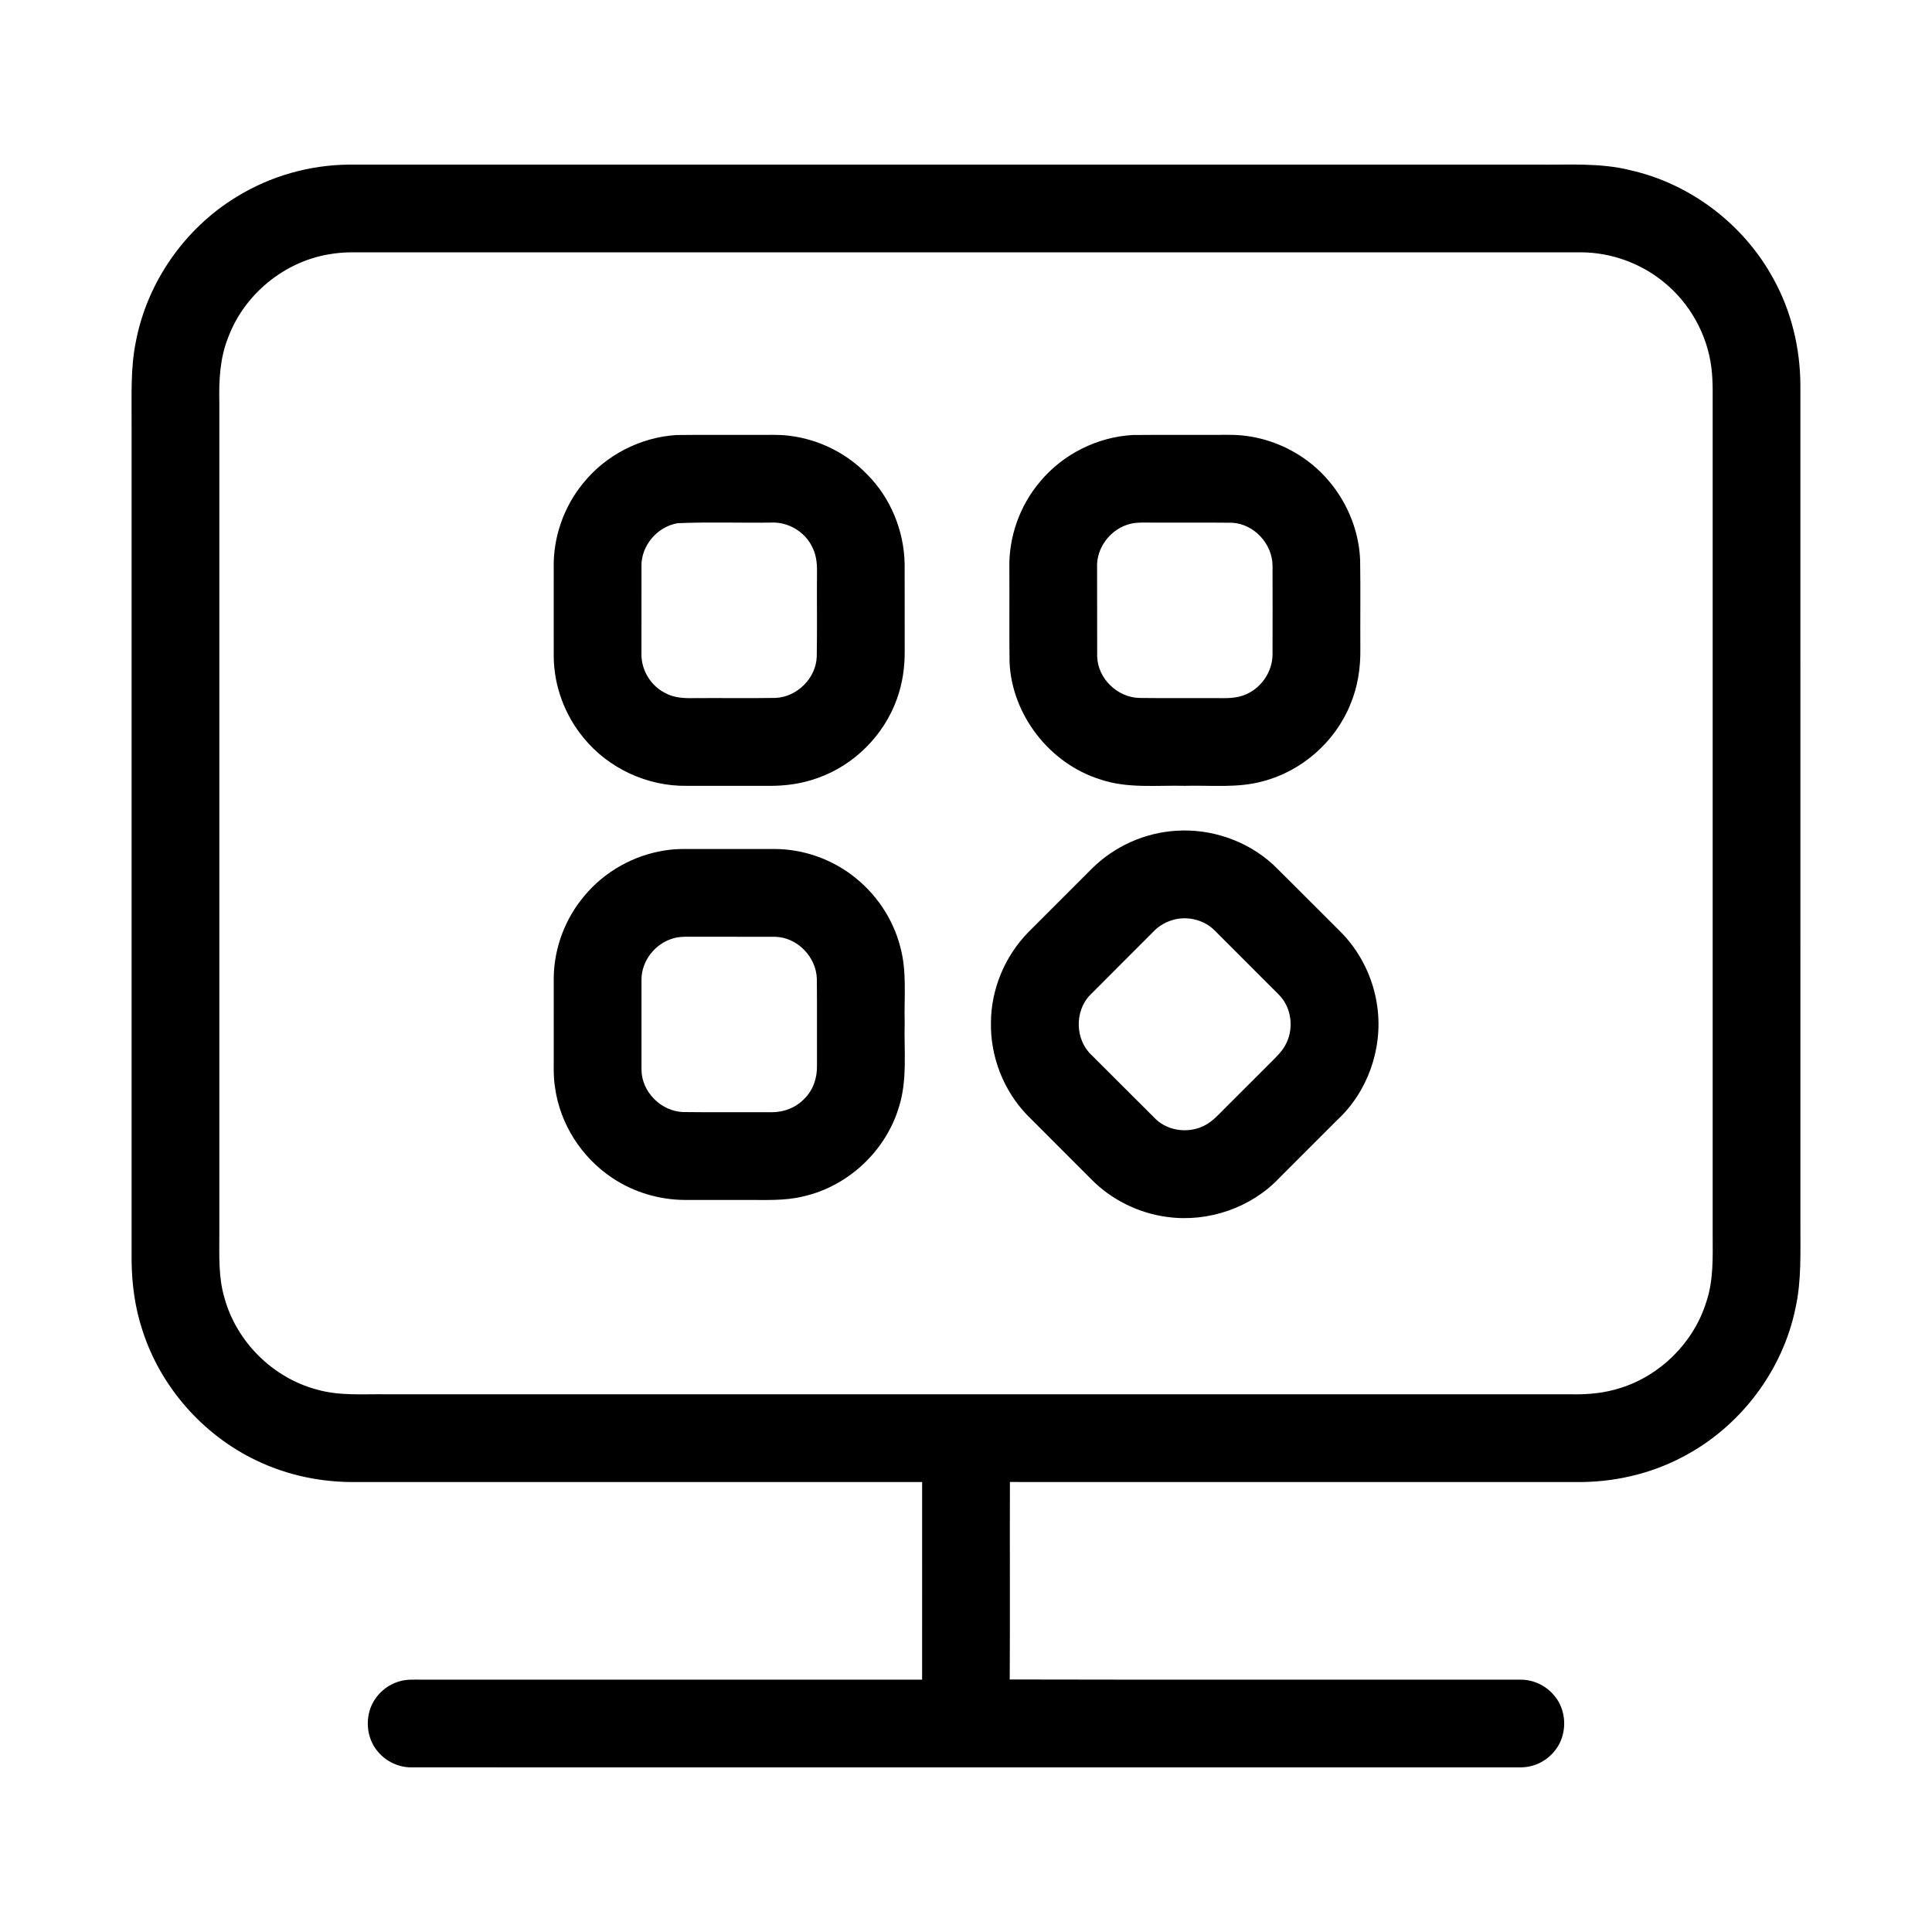
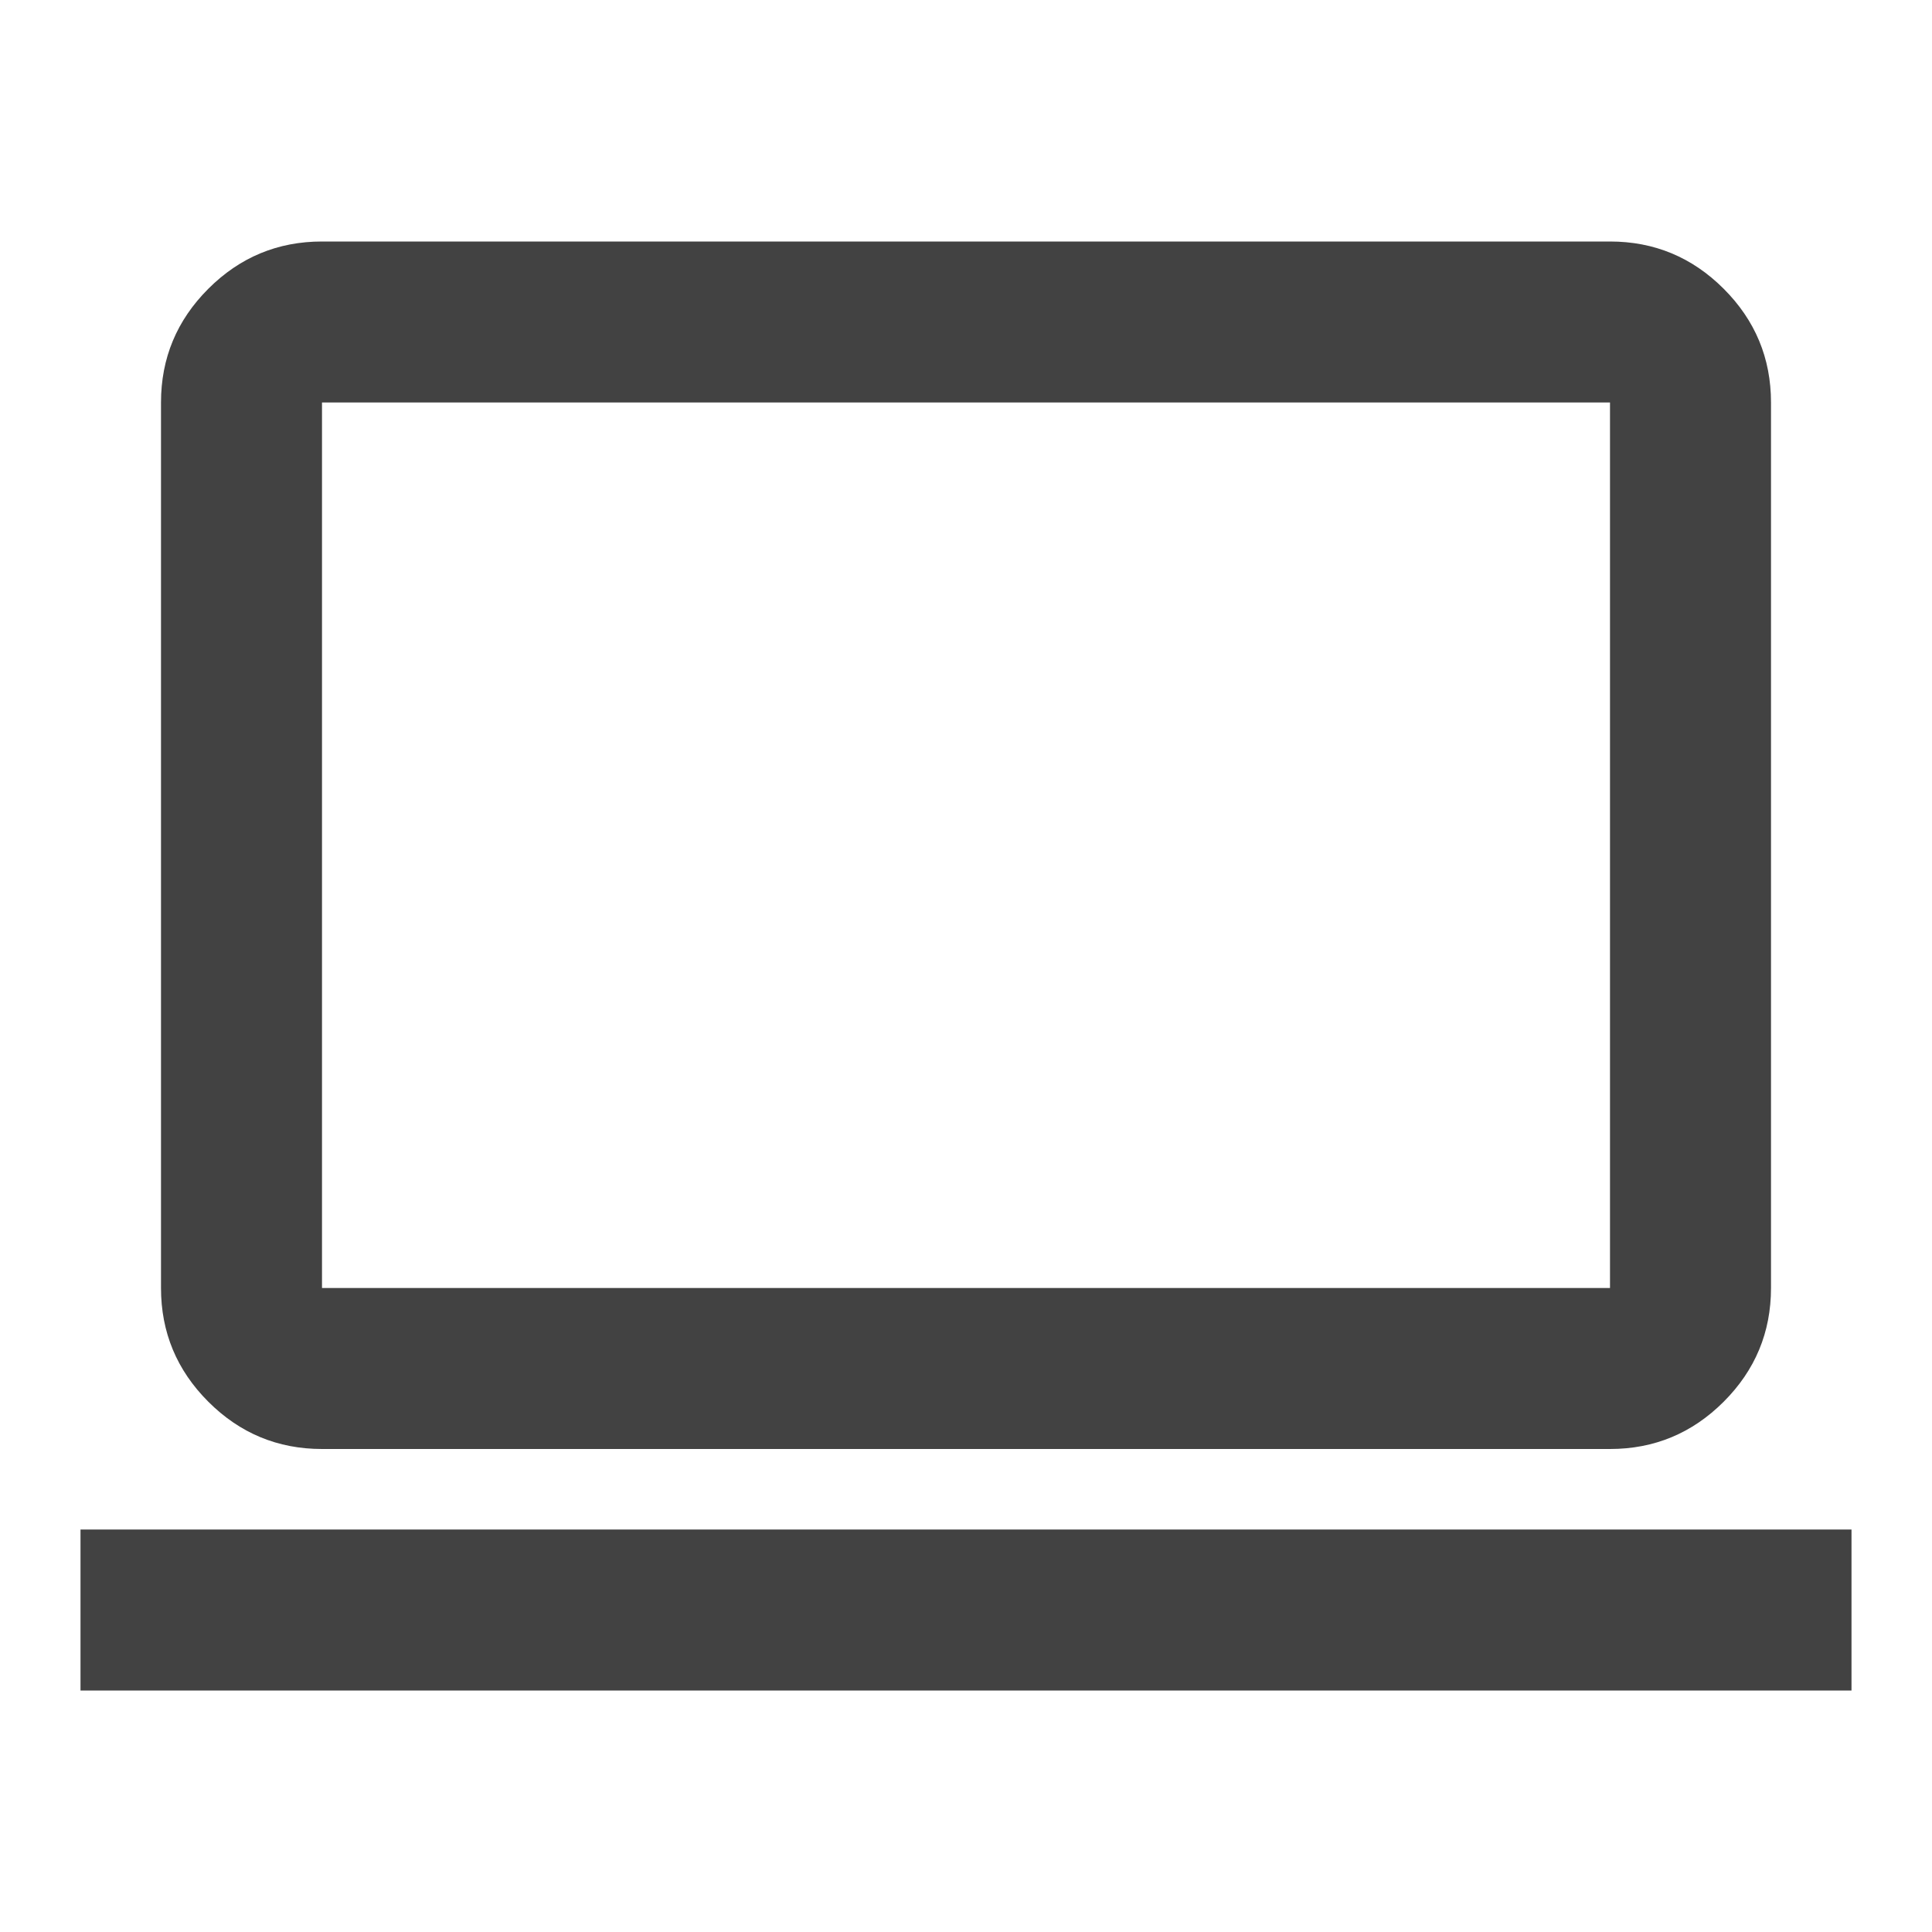
- <svg xmlns="http://www.w3.org/2000/svg" t="1727530230497" class="icon" viewBox="0 0 1024 1024" version="1.1" p-id="8433" width="200" height="200">
-   <path d="M125.32 104.38c17.85-11.03 38.76-16.98 59.75-17.13 209.97 0.01 419.95 0 629.93 0 16.35 0.19 32.96-1.07 48.99 2.94 32.1 7.19 60.46 28.86 76.07 57.78 9.4 17.08 14.08 36.57 14.18 56.04 0.03 148.32 0 296.64 0.01 444.97-0.07 14.74 0.64 29.68-2.57 44.19-6.82 33.47-29.42 63.15-59.66 78.94-17.45 9.27-37.3 13.7-57.02 13.4-99.91-0.03-199.82 0.01-299.73-0.02-0.09 34.89 0.09 69.78-0.09 104.67 90.28 0.22 180.57 0.02 270.86 0.1 6.69-0.01 13.27 3.09 17.56 8.22 5.29 6.01 6.77 14.89 4.28 22.43-2.43 7.59-9.15 13.61-16.93 15.27-3.6 0.85-7.32 0.52-10.97 0.57-194-0.01-388 0.01-582.01-0.01-6.67 0.01-13.24-3.07-17.54-8.17-5.11-5.79-6.67-14.24-4.6-21.59 2.11-7.66 8.55-13.91 16.21-15.92 3.88-1.12 7.96-0.78 11.95-0.81h264.75c0.01-34.92 0.01-69.83 0.01-104.75-99.92 0.01-199.85-0.01-299.77 0.01-18.23 0.26-36.57-3.46-53.02-11.4-28.49-13.54-50.98-39.16-60.54-69.24-3.91-11.88-5.56-24.4-5.67-36.87-0.01-147.99 0-295.98 0-443.98 0.09-14.38-0.65-28.92 2.29-43.1 6.05-31.46 25.92-59.89 53.28-76.54m49.19 30.38c-24.05 3.96-45.25 21.45-53.66 44.34-4.29 10.75-4.85 22.47-4.6 33.91v441.01c0.02 11.37-0.56 23 2.76 34.03 6.41 23.18 25.61 42.22 48.84 48.41 12.07 3.5 24.74 2.35 37.13 2.54 209.33 0 418.67-0.01 628 0.01 8.69 0.18 17.47-0.64 25.77-3.32 21.31-6.62 38.84-24.06 45.53-45.35 4.04-11.69 3.48-24.21 3.47-36.38V217.98c-0.06-7.66 0.28-15.35-0.66-22.98-2.16-17.74-11.51-34.48-25.46-45.65-12.2-9.93-27.83-15.54-43.56-15.61-217.7 0.02-435.4-0.01-653.1 0.02-3.51 0.07-7.01 0.42-10.46 1z" p-id="8434" />
-   <path d="M358.45 230.58c14.17-0.2 28.35-0.02 42.53-0.08 5.66 0.08 11.36-0.29 17.01 0.42 15.65 1.78 30.61 9.12 41.55 20.46 12.52 12.48 19.65 30 19.94 47.63 0.06 15.32-0.01 30.64 0.03 45.97 0.09 8.69-1.19 17.44-4.18 25.63-6.86 19.13-22.57 34.86-41.73 41.67-8.48 3.14-17.58 4.35-26.59 4.23-14.33-0.02-28.66-0.01-42.98 0-20.9 0.31-41.64-9.28-54.8-25.53-9.89-12-15.62-27.4-15.74-42.97 0.01-15.68 0.02-31.35-0.01-47.02-0.34-16.21 5.36-32.45 15.66-44.95 11.95-14.85 30.3-24.26 49.31-25.46m0.83 46.72c-10.74 1.7-19.45 11.75-19.28 22.68 0 15.66 0 31.33-0.01 46.99-0.02 8.46 5.1 16.67 12.69 20.4 4.67 2.56 10.12 2.77 15.32 2.64 14.35-0.1 28.71 0.13 43.06-0.1 11.41-0.49 21.43-10.44 21.84-21.88 0.25-15.02 0-30.06 0.12-45.09 0.09-4.55-0.47-9.24-2.67-13.29-3.87-7.9-12.6-13.03-21.37-12.67-16.56 0.24-33.17-0.39-49.7 0.32zM600.43 230.56c16.84-0.15 33.67 0 50.51-0.08 13.28-0.19 26.55 3.69 37.74 10.82 18.91 11.9 31.4 33.3 32.22 55.66 0.25 15.68 0.01 31.36 0.11 47.04 0.15 10.02-1.4 20.15-5.32 29.41-8.03 19.83-25.77 35.36-46.49 40.73-13.42 3.65-27.43 1.99-41.15 2.36-15.06-0.37-30.59 1.56-45.11-3.47-26.61-8.37-46.61-34.09-47.86-62.01-0.2-16.67 0-33.35-0.1-50.02-0.34-16.56 5.59-33.15 16.32-45.76 12.06-14.51 30.29-23.65 49.13-24.68m-1.03 47.02c-10.49 2.35-18.51 12.63-17.92 23.42 0.07 15.67-0.03 31.35 0.05 47.02 0.35 11.66 10.74 21.64 22.33 21.91 13.38 0.17 26.76 0.02 40.14 0.07 5.63 0.06 11.53 0.36 16.76-2.14 8.04-3.62 13.62-12.02 13.71-20.86 0.04-15.68 0.05-31.36 0-47.04 0-11.59-9.7-22.21-21.33-22.89-15.05-0.18-30.1 0.01-45.15-0.09-2.88-0.01-5.78-0.07-8.59 0.6zM623.25 440.33c18.66-1.28 37.73 5.26 51.53 17.92 11.77 11.54 23.32 23.32 35.04 34.92 11.07 10.81 18.29 25.46 20.23 40.8 2.9 21.82-5.15 44.77-21.36 59.73-10.19 10.17-20.38 20.35-30.55 30.55-14.92 15.86-37.6 23.64-59.15 20.81-15.34-1.94-29.98-9.15-40.79-20.22-11.3-11.37-22.69-22.66-33.99-34.03-12.37-12.96-19.34-30.9-18.99-48.81 0.07-17.74 7.4-35.26 19.81-47.91 11.35-11.34 22.69-22.68 34.03-34.03 11.76-11.56 27.73-18.7 44.19-19.73m-0.06 46.86c-4.37 0.97-8.52 3.12-11.64 6.37-11.29 11.36-22.68 22.63-33.96 34.01-8.16 8.64-7.71 23.65 1.05 31.72 11.39 11.3 22.67 22.72 34.07 34.01 6.95 6.52 18.15 7.54 26.37 2.89 3.81-2.1 6.72-5.39 9.77-8.42 7.98-7.98 15.96-15.96 23.94-23.93 3.01-3.04 6.29-5.95 8.38-9.75 4.2-7.38 3.81-17.14-1.04-24.12-1.67-2.36-3.83-4.29-5.85-6.31-10.18-10.17-20.35-20.35-30.52-30.53-5.28-5.28-13.3-7.47-20.57-5.94zM352.48 450.74c3.16-0.5 6.37-0.76 9.58-0.75 16.29 0.02 32.58 0.01 48.87 0 14.5 0.11 28.9 5.04 40.5 13.75 12.58 9.38 21.92 23.07 25.78 38.3 3.55 13.02 1.92 26.63 2.29 39.94-0.43 14.89 1.55 30.21-3.02 44.66-6.9 23.27-26.86 42.05-50.54 47.43-10.09 2.54-20.57 1.84-30.88 1.93-10.69-0.01-21.39 0.01-32.08 0-13.56-0.08-27.1-4.08-38.38-11.64-16.39-10.81-27.89-28.8-30.47-48.3-0.91-5.64-0.59-11.36-0.63-17.05-0.01-13.68 0.01-27.35-0.01-41.03 0.24-15.69 6.12-31.22 16.27-43.19 10.67-12.86 26.19-21.55 42.72-24.05m3.91 46.75c-9.25 2.77-16.3 11.8-16.38 21.52-0.02 16.01-0.02 32.02 0 48.03 0.1 11.7 10.38 21.95 22.01 22.37 15.65 0.2 31.32 0.03 46.98 0.09 6.43 0.05 12.93-2.45 17.36-7.17 4.59-4.5 6.79-11.02 6.65-17.38-0.07-15.35 0.09-30.7-0.07-46.05-0.26-11.61-10.25-22.02-21.93-22.37-15.01-0.08-30.01 0.02-45.02-0.05-3.22-0.04-6.51-0.01-9.6 1.01z" p-id="8435" />
+ <svg xmlns="http://www.w3.org/2000/svg" height="24px" viewBox="0 -960 960 960" width="24px" fill="#424242">
+   <path d="M40-120v-80h880v80H40Zm120-120q-33 0-56.5-23.5T80-320v-440q0-33 23.5-56.5T160-840h640q33 0 56.5 23.5T880-760v440q0 33-23.5 56.5T800-240H160Zm0-80h640v-440H160v440Zm0 0v-440 440Z" />
</svg>
